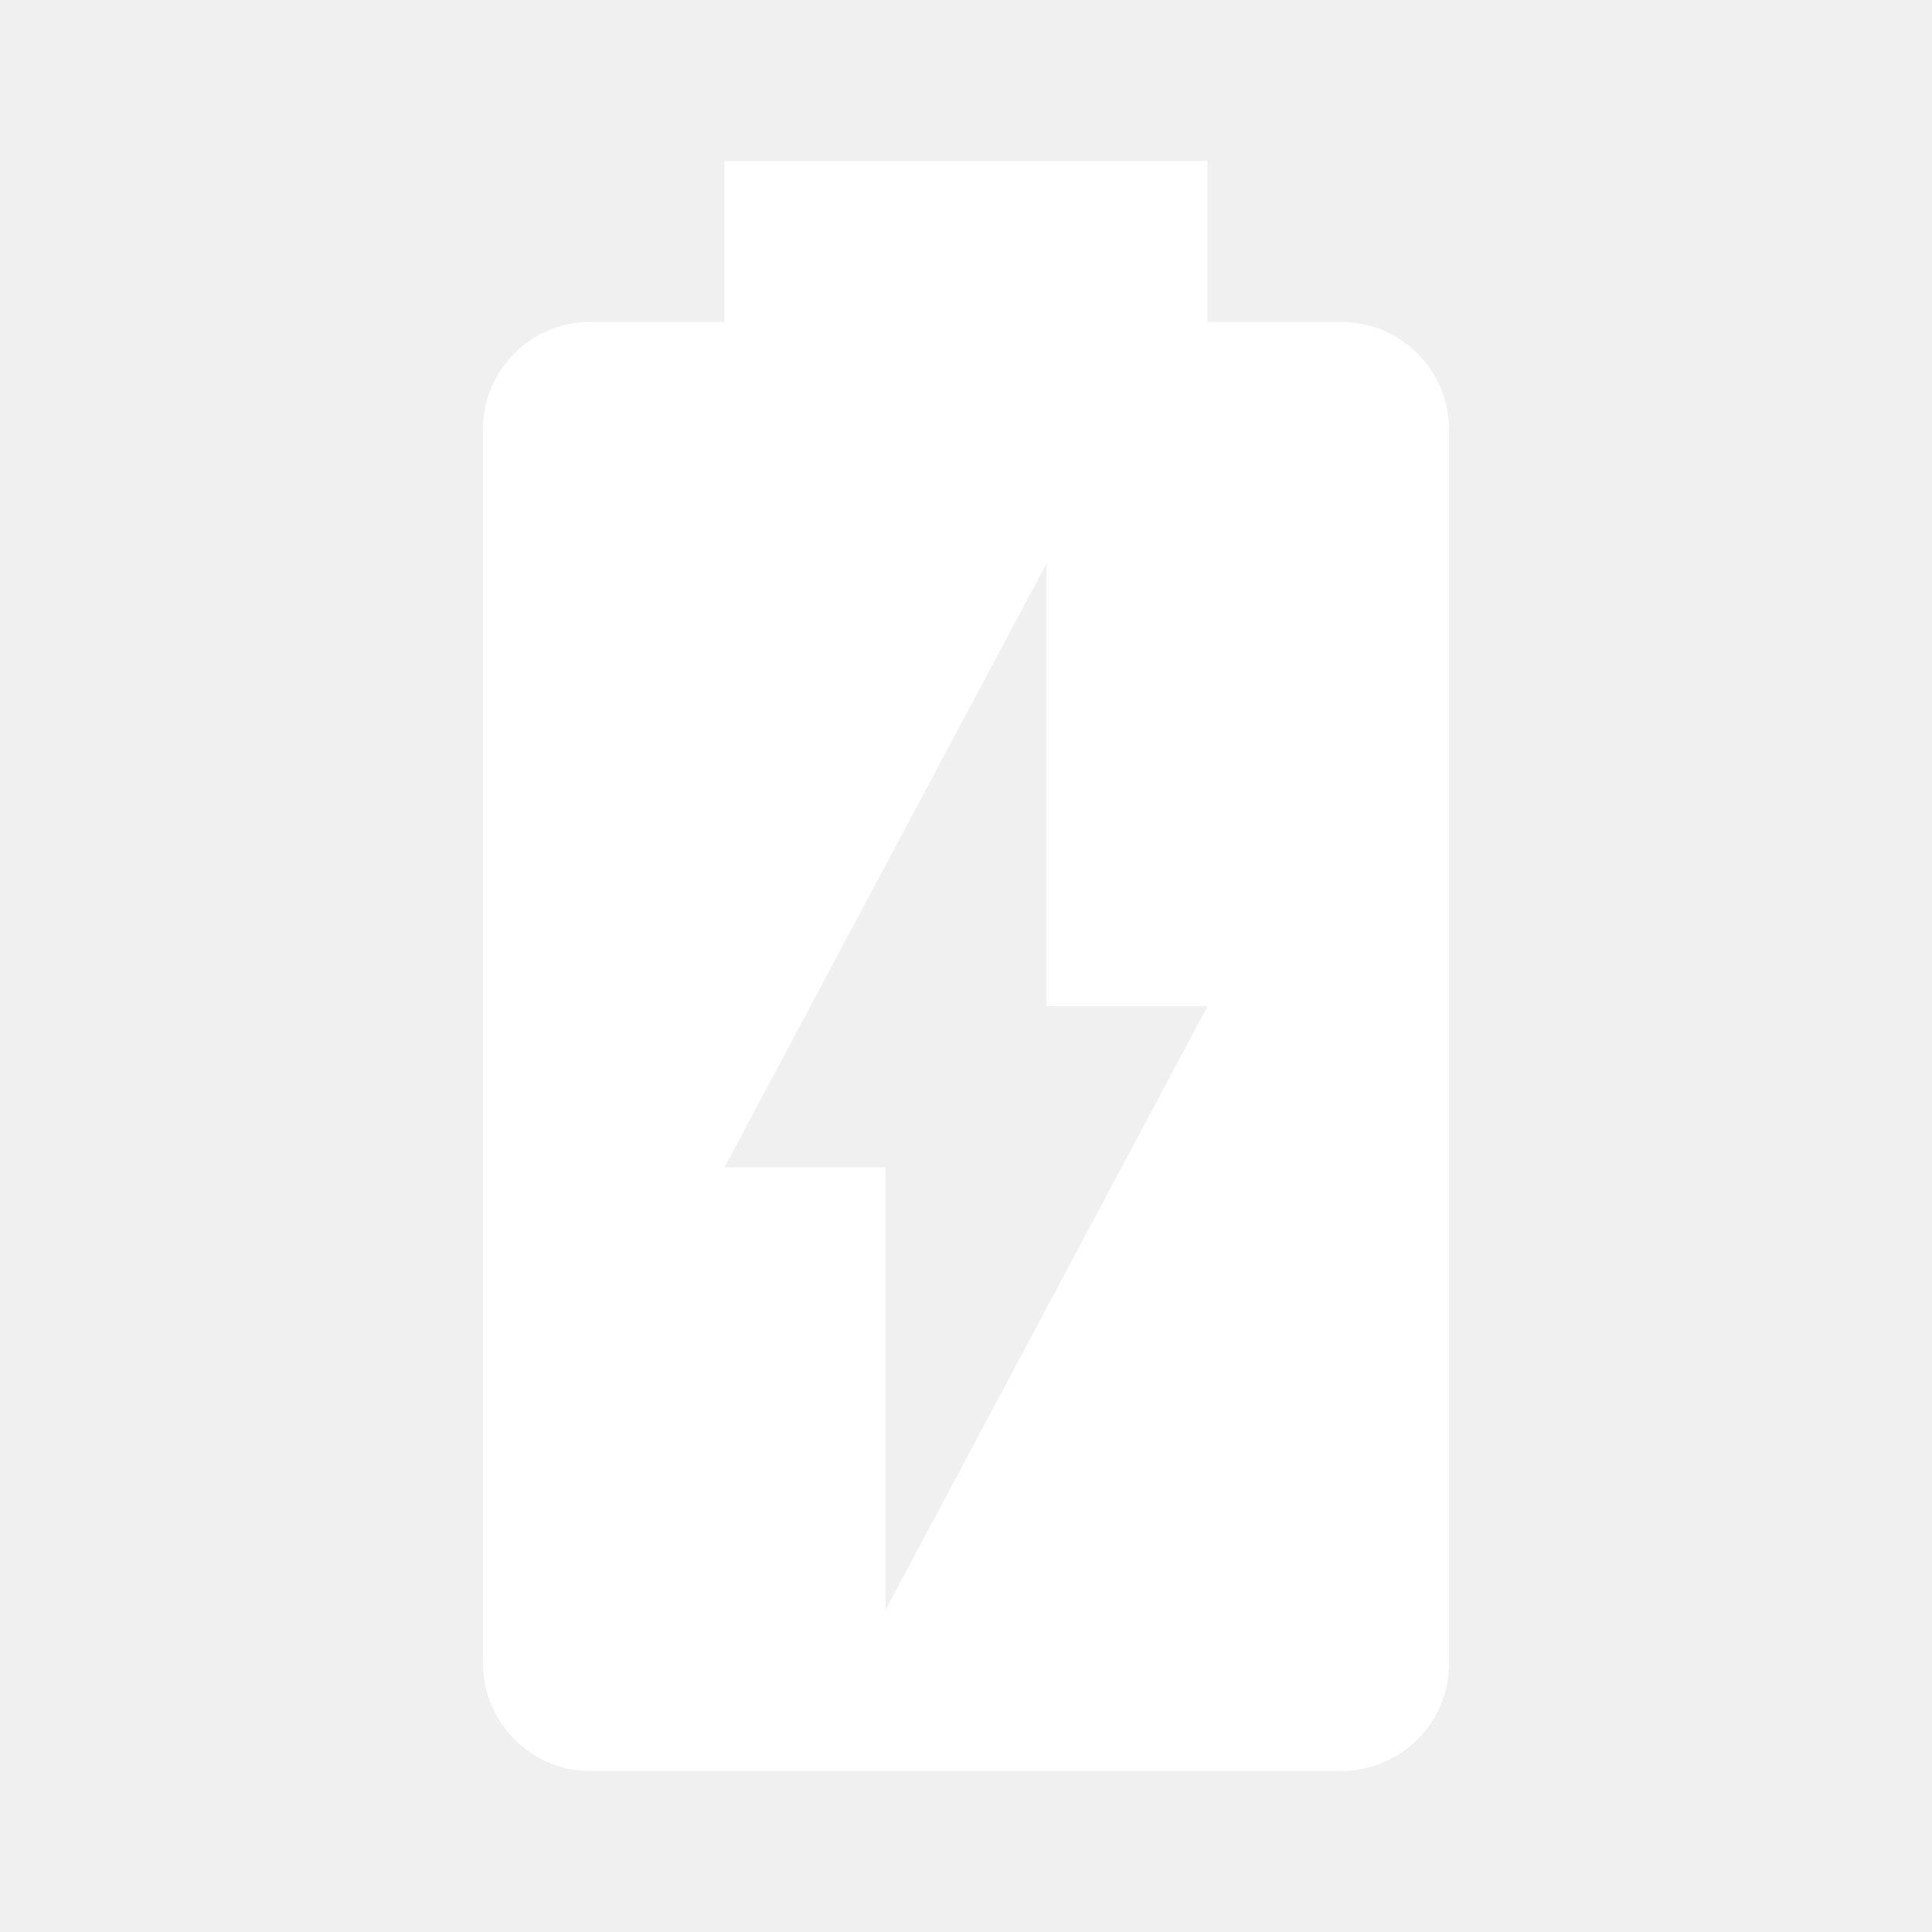
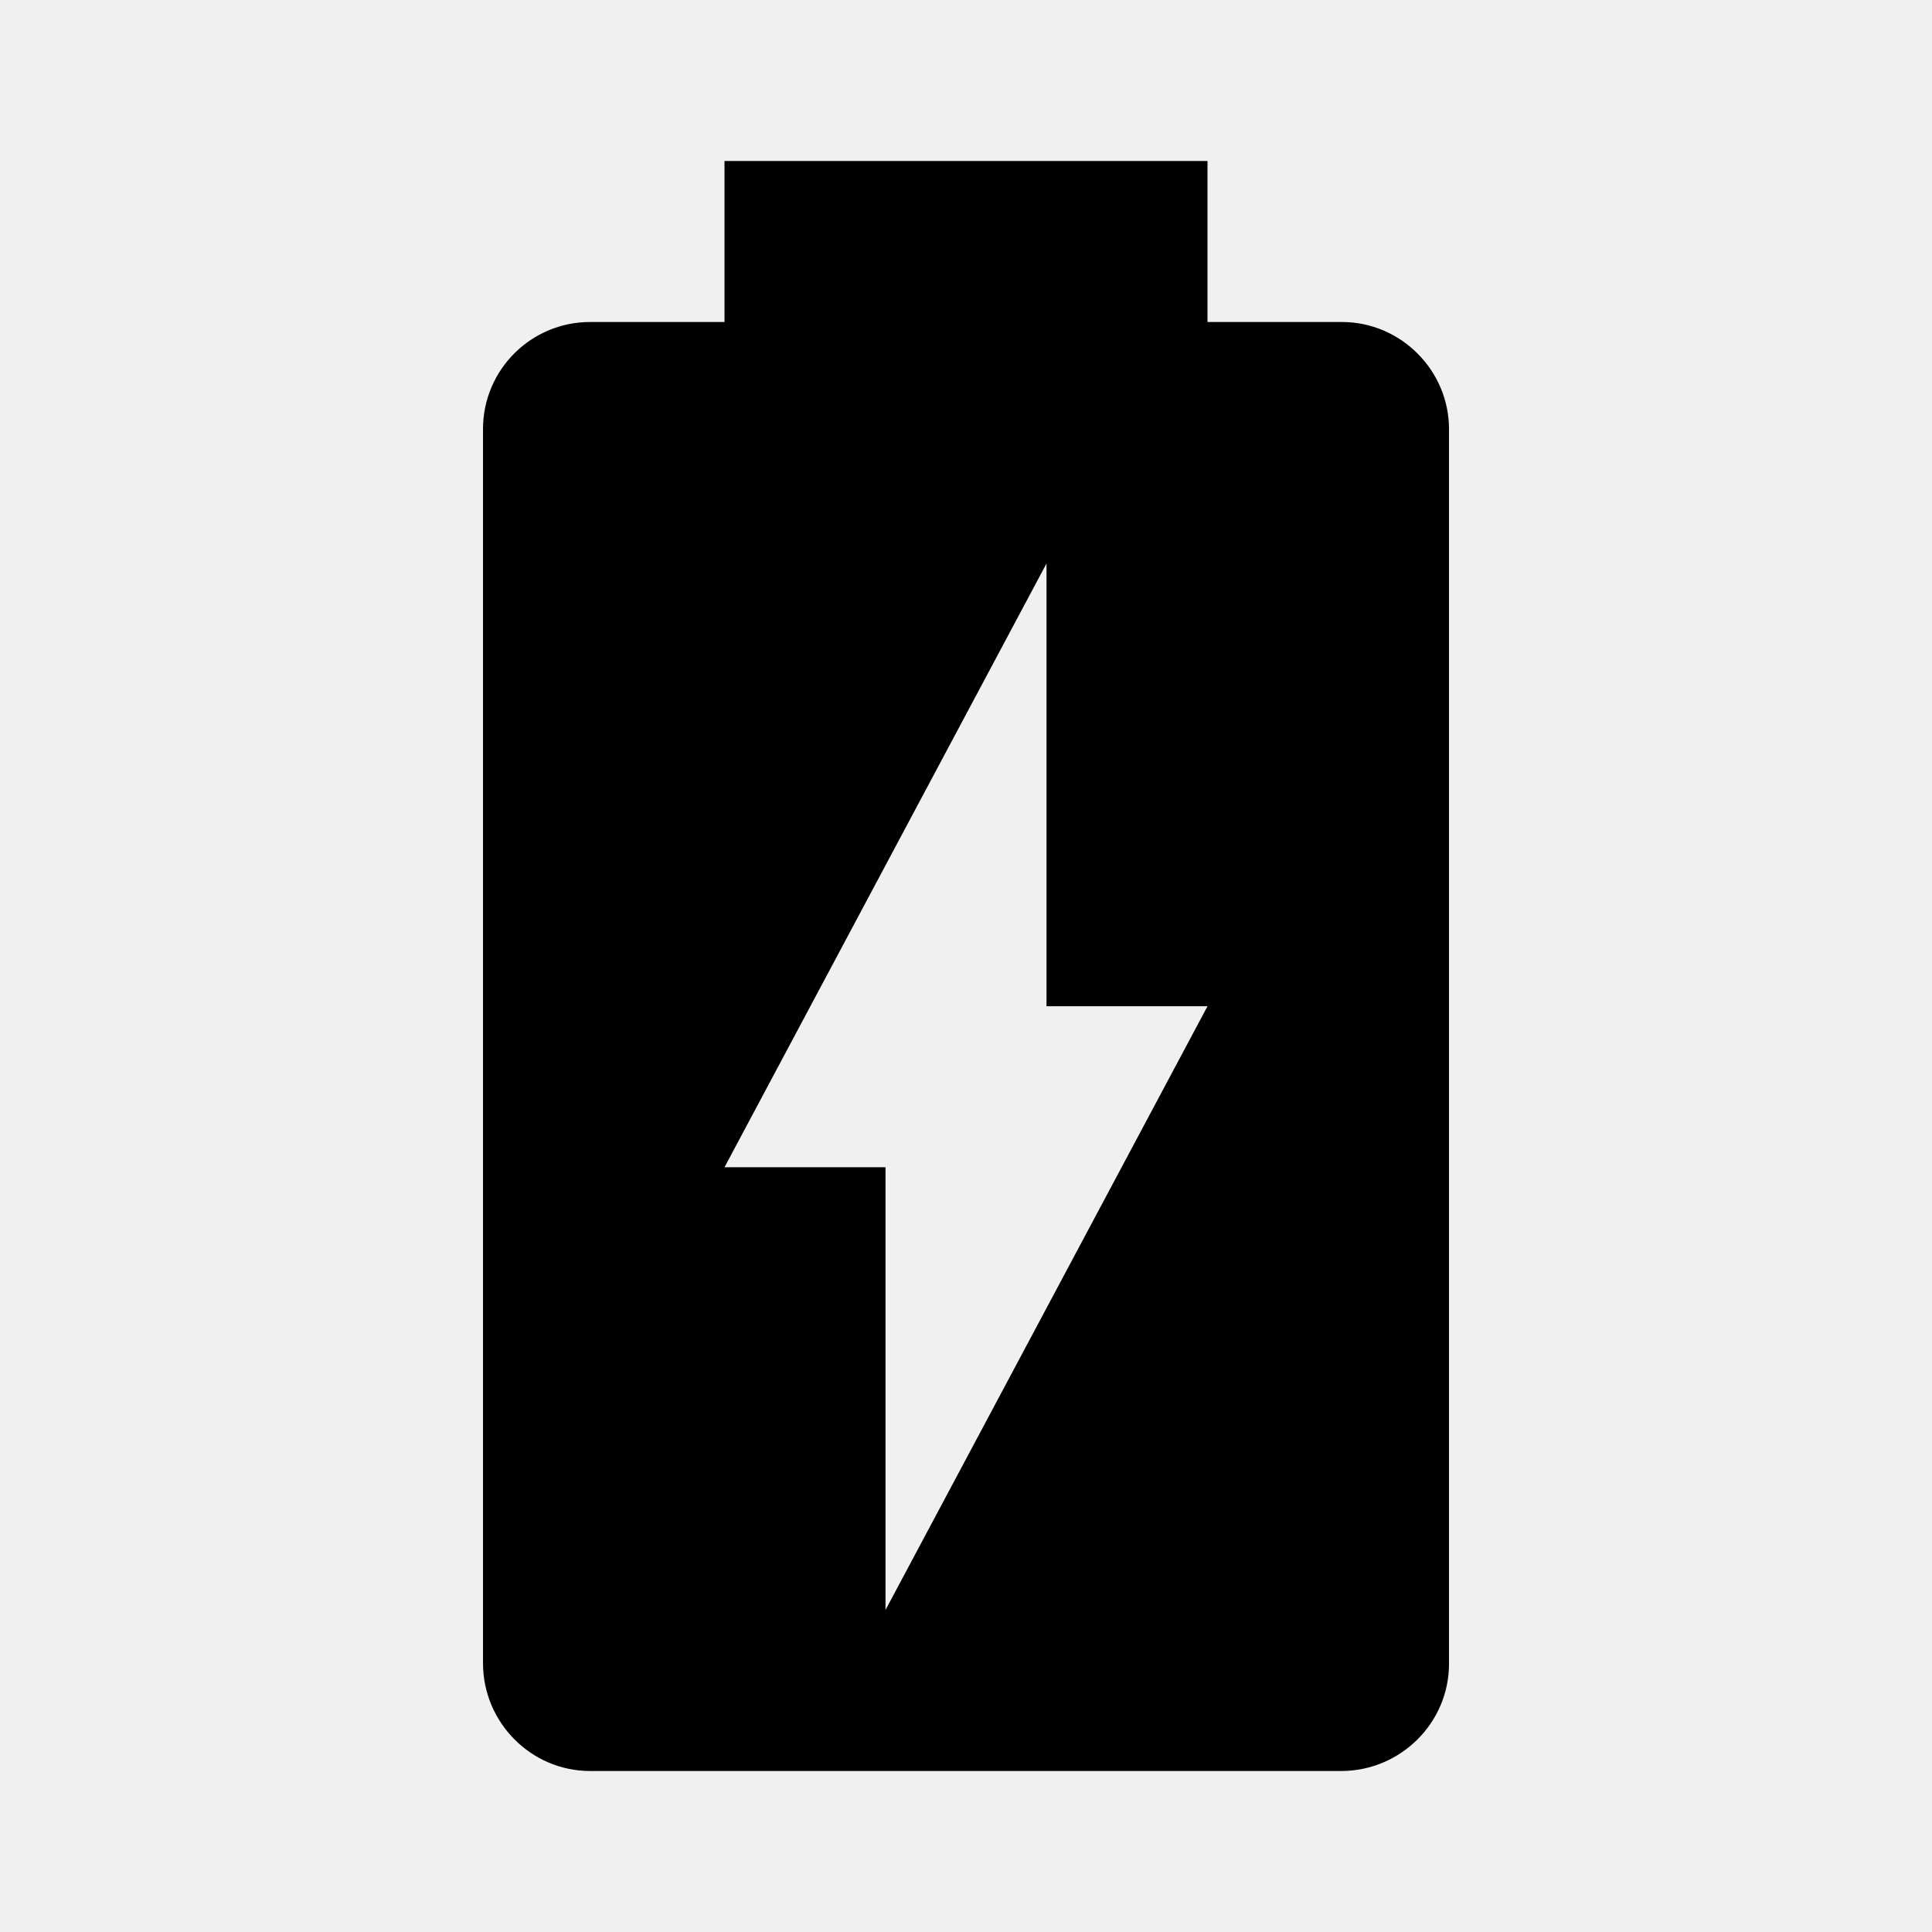
- <svg xmlns="http://www.w3.org/2000/svg" version="1.1" width="24" height="24" viewBox="0 0 24 24" fill="white">
+ <svg xmlns="http://www.w3.org/2000/svg" version="1.1" width="24" height="24" viewBox="0 0 24 24" fill="black">
  <path d="M16.67,4H15V2H9V4H7.33A1.33,1.33 0 0,0 6,5.33V20.66C6,21.4 6.6,22 7.33,22H16.66C17.4,22 18,21.4 18,20.67V5.33C18,4.6 17.4,4 16.67,4M11,20V14.5H9L13,7V12.5H15" />
</svg>
